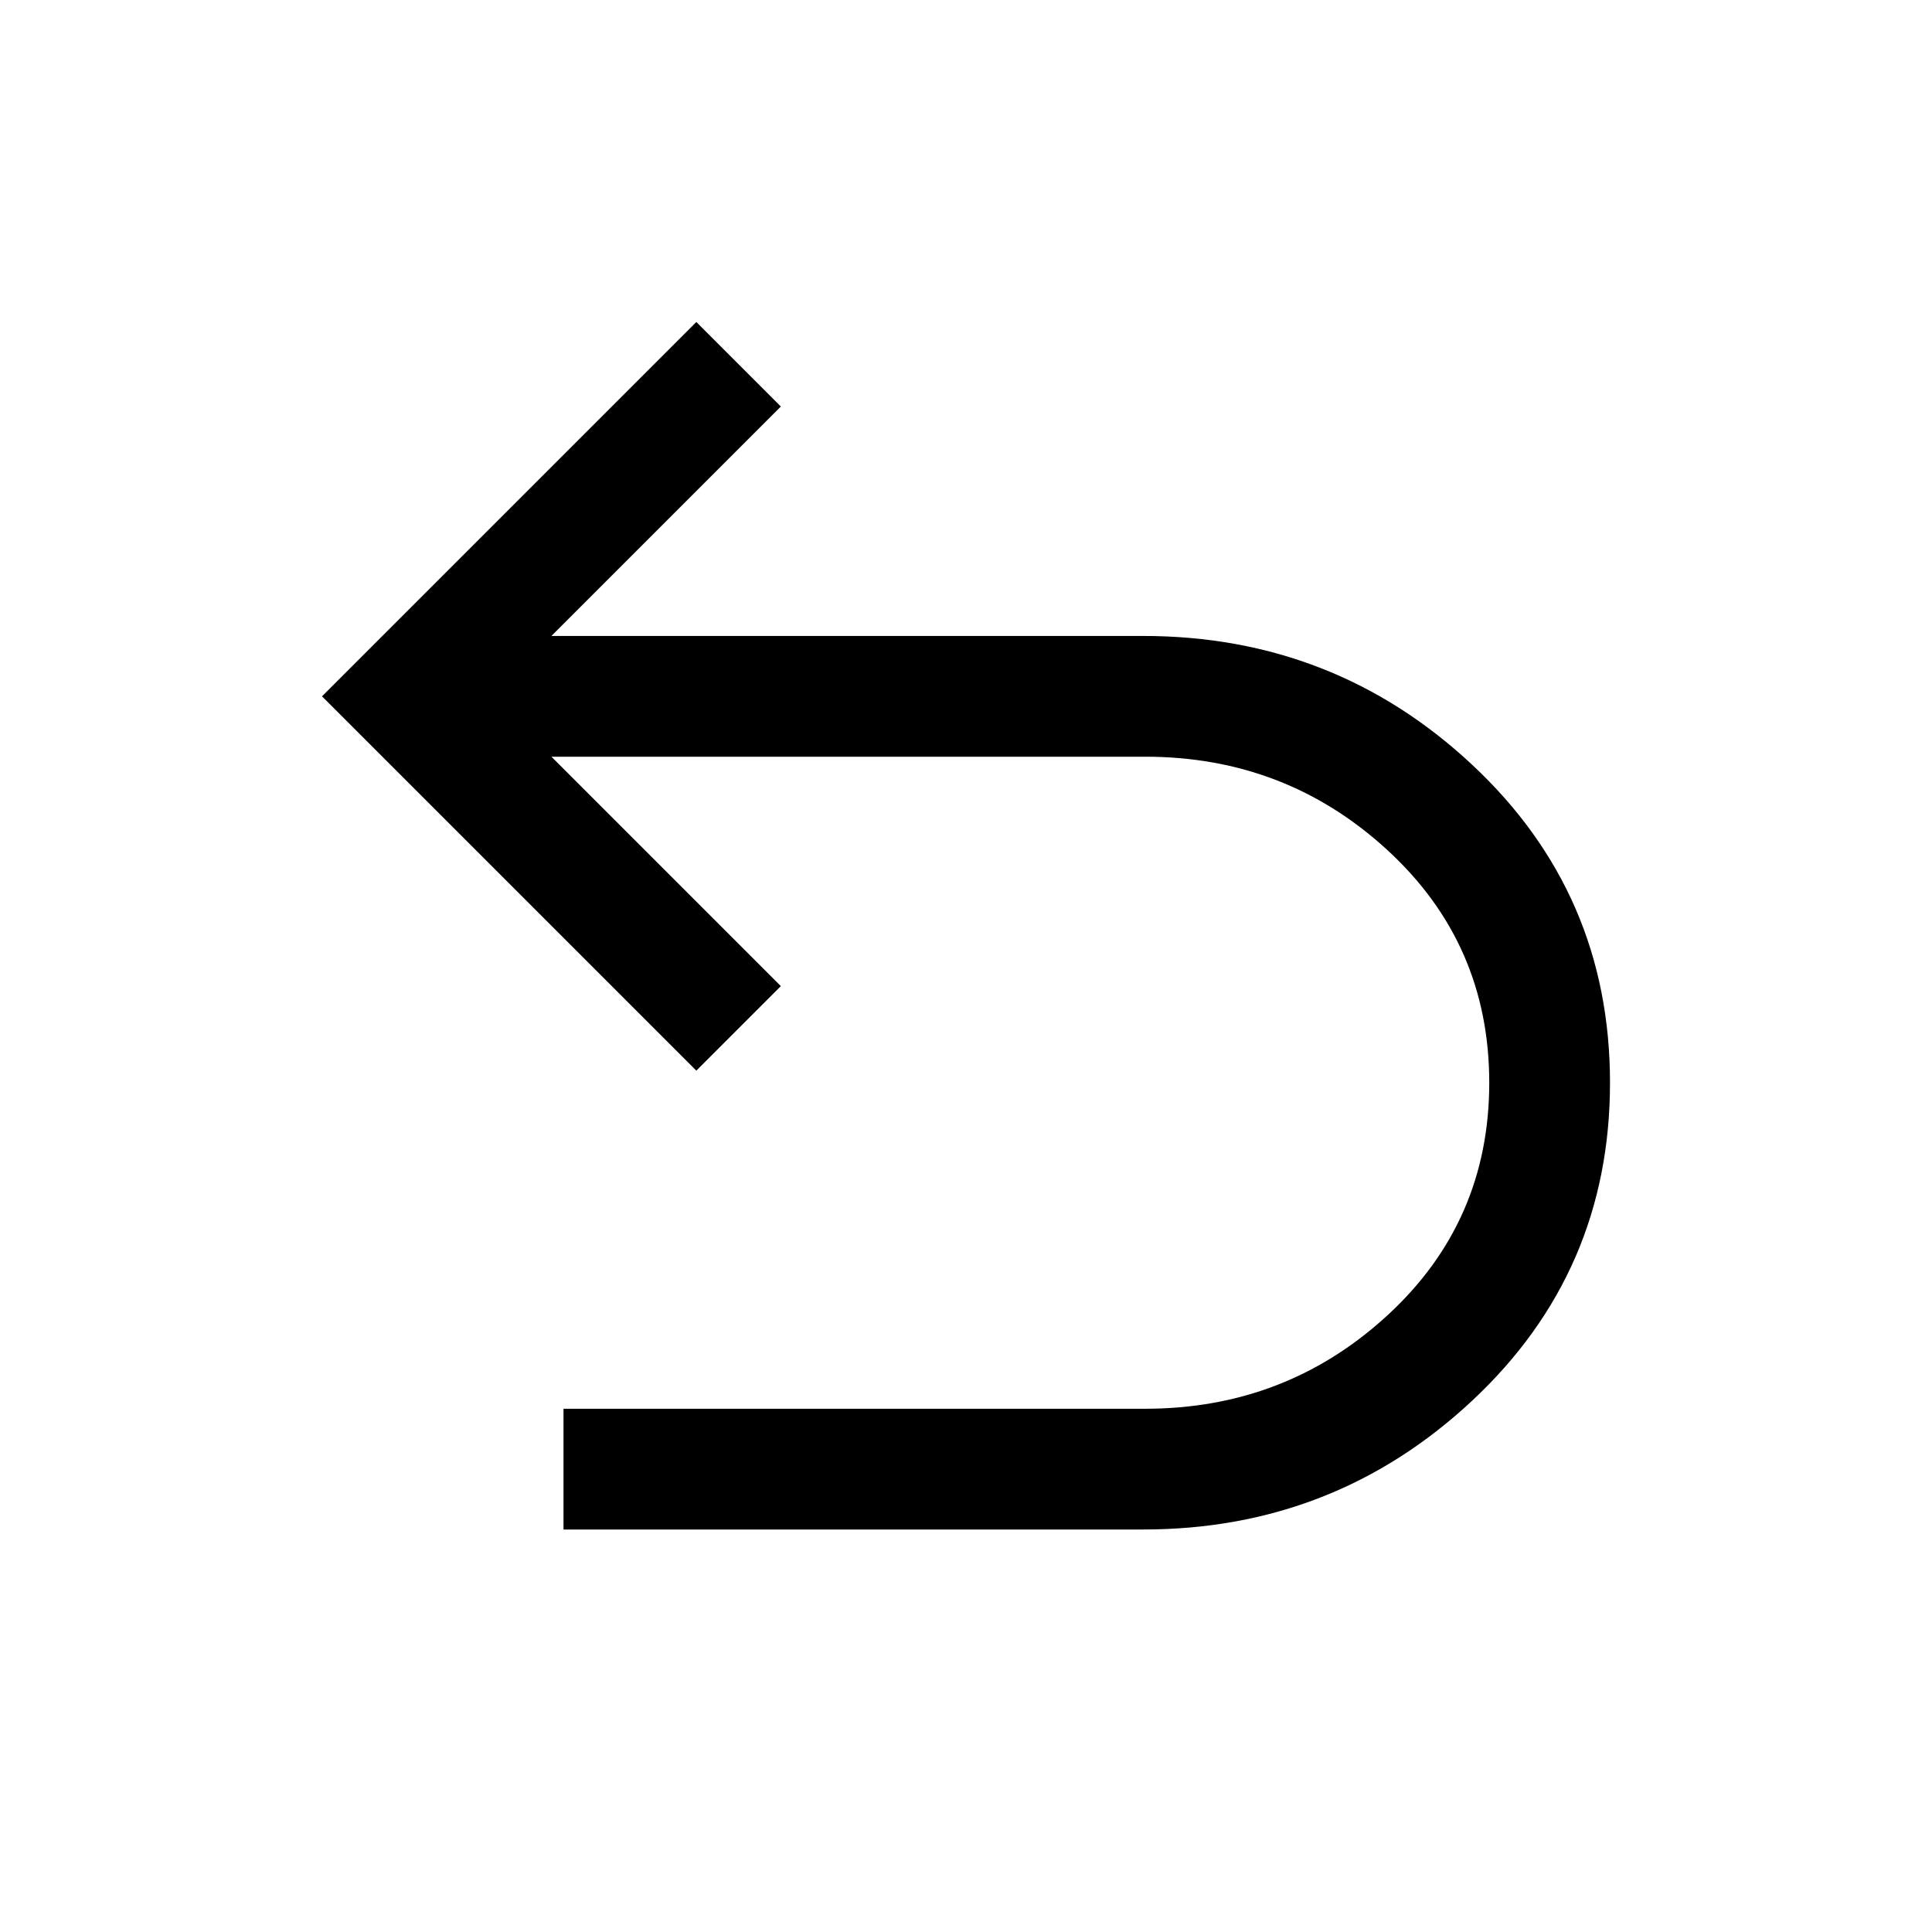
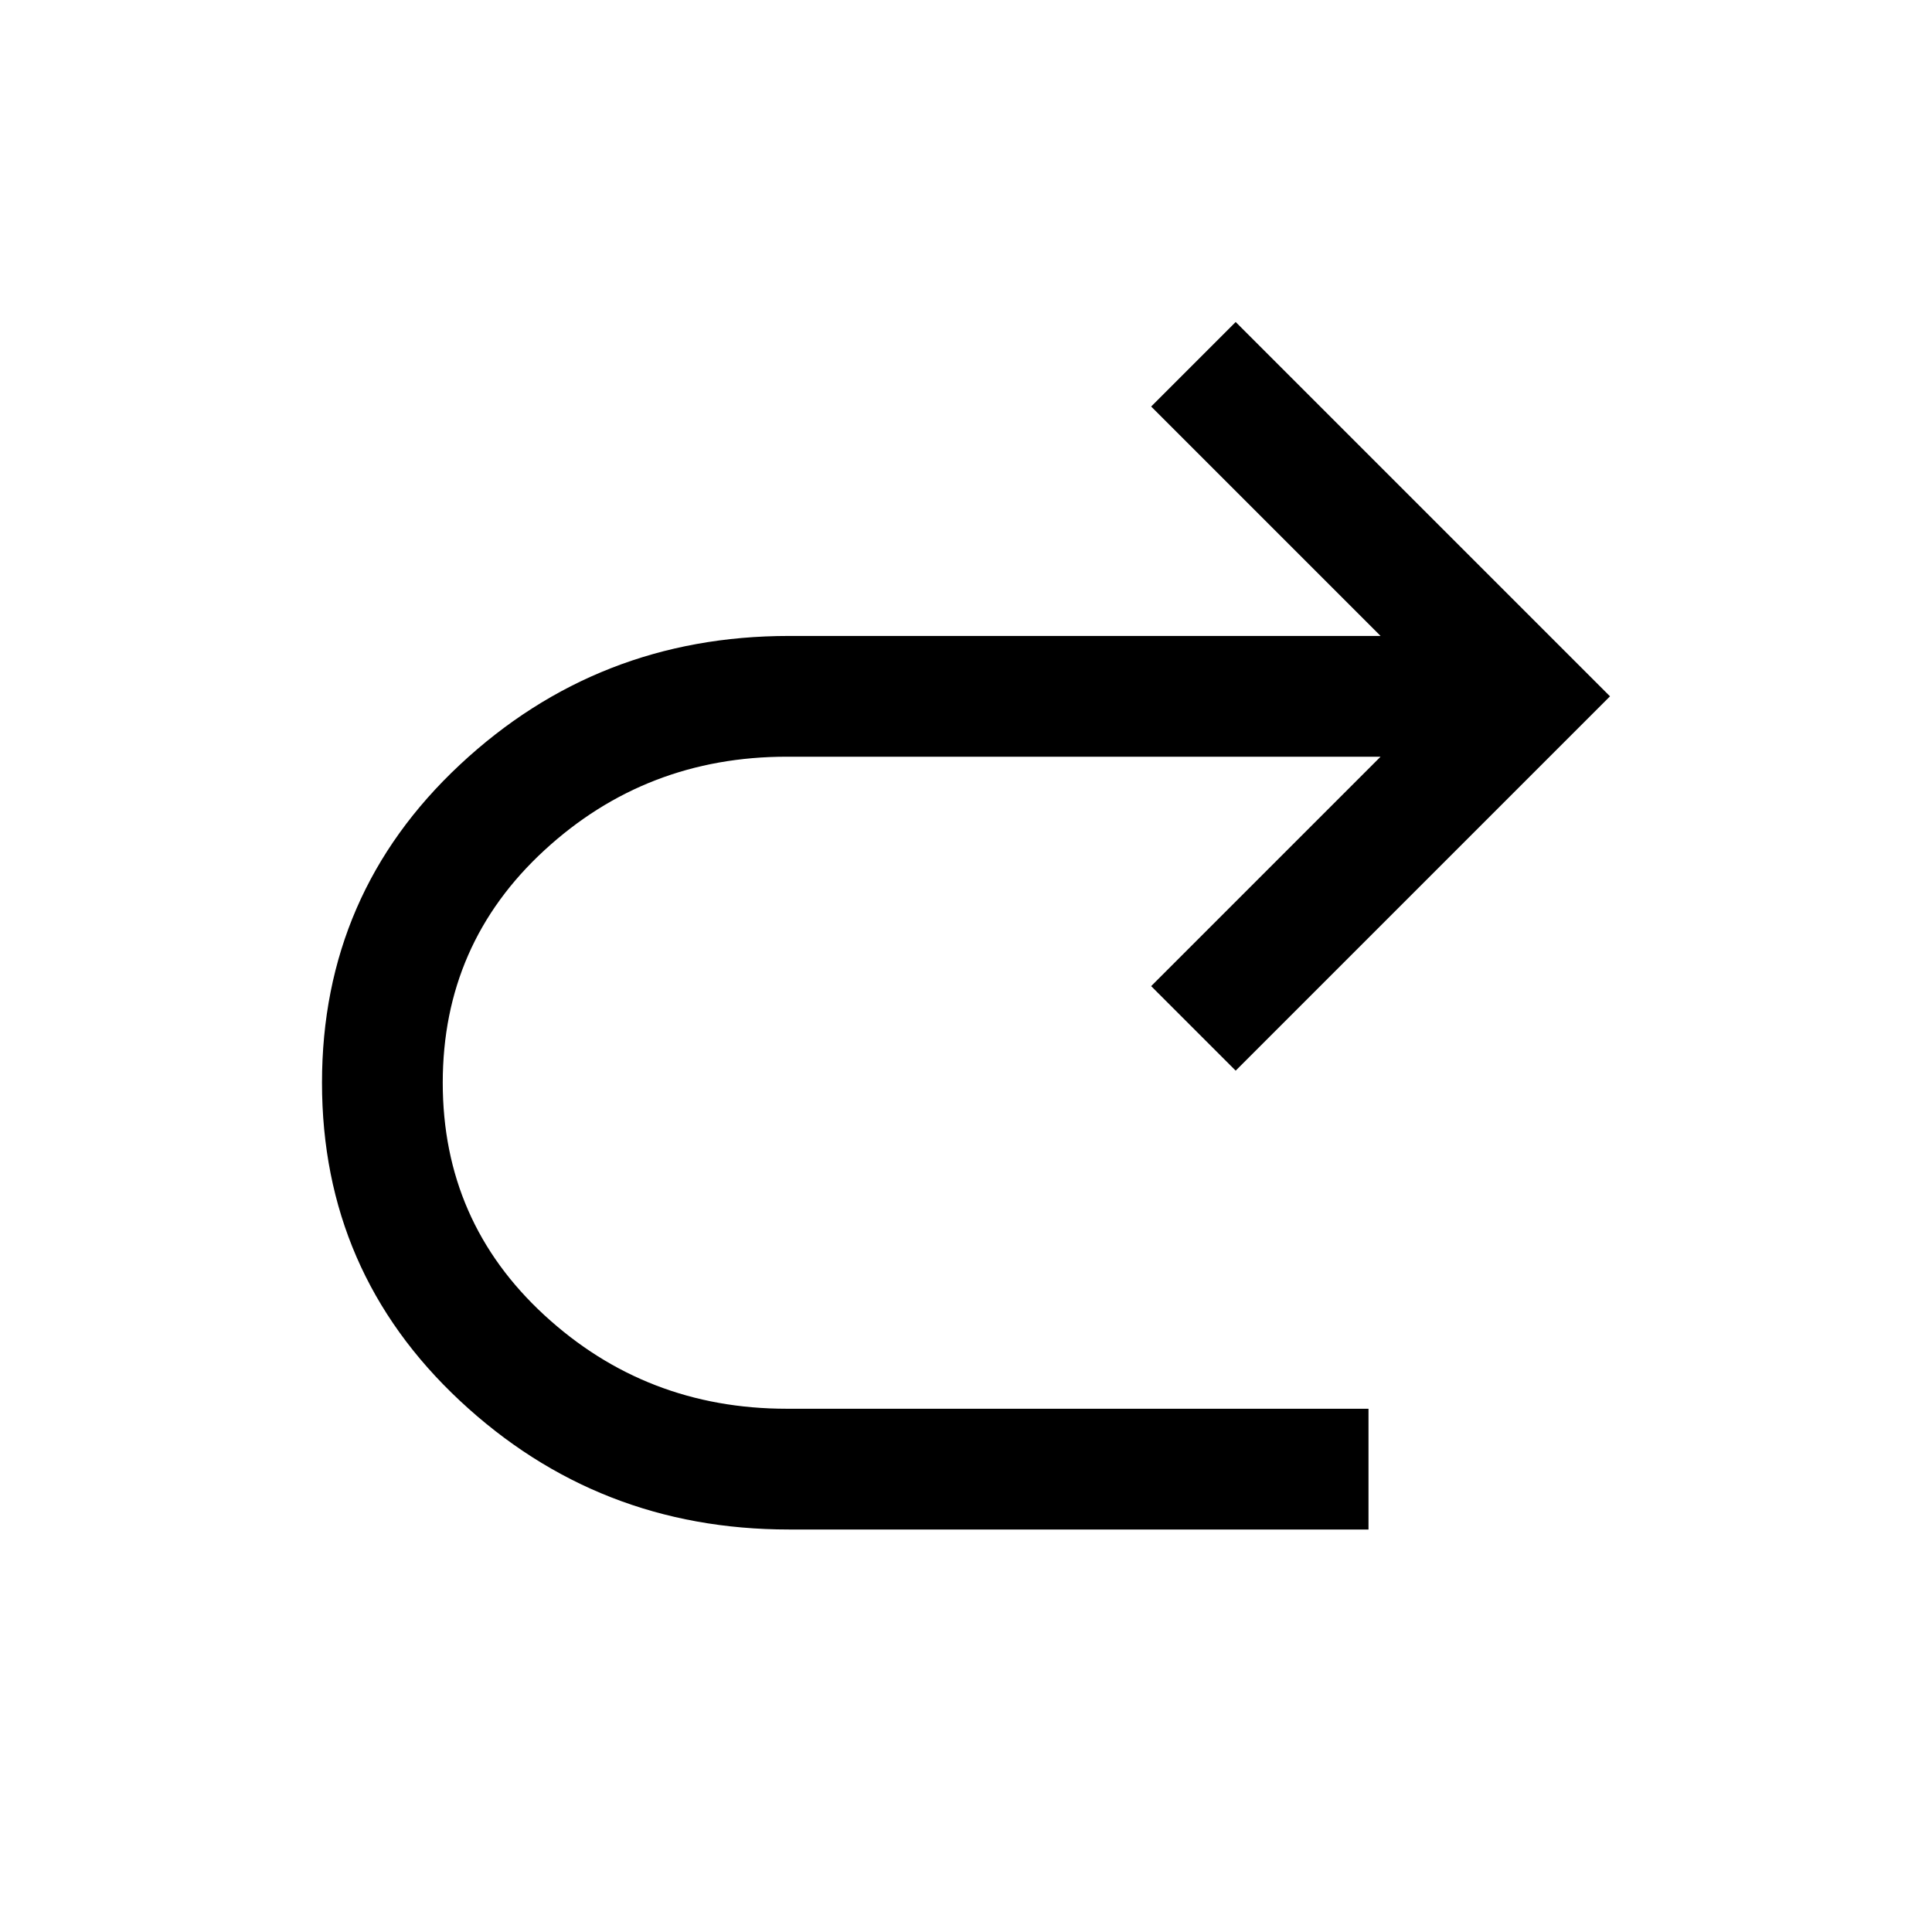
<svg xmlns="http://www.w3.org/2000/svg" height="48" width="48">
-   <path d="M14 38v-3h14.45q3.5 0 6.025-2.325Q37 30.35 37 26.9t-2.525-5.775Q31.95 18.8 28.45 18.8H13.7l5.7 5.7-2.1 2.1L8 17.3 17.3 8l2.1 2.1-5.7 5.7h14.7q4.75 0 8.175 3.2Q40 22.2 40 26.9t-3.425 7.9Q33.15 38 28.4 38Z" />
+   <path d="M19.6 38q-4.75 0-8.175-3.2Q8 31.6 8 26.9t3.425-7.9q3.425-3.2 8.175-3.2h14.7l-5.7-5.7L30.7 8l9.3 9.3-9.3 9.3-2.1-2.1 5.7-5.7H19.55q-3.5 0-6.025 2.325Q11 23.45 11 26.9t2.525 5.775Q16.05 35 19.55 35H34v3Z" />
</svg>
